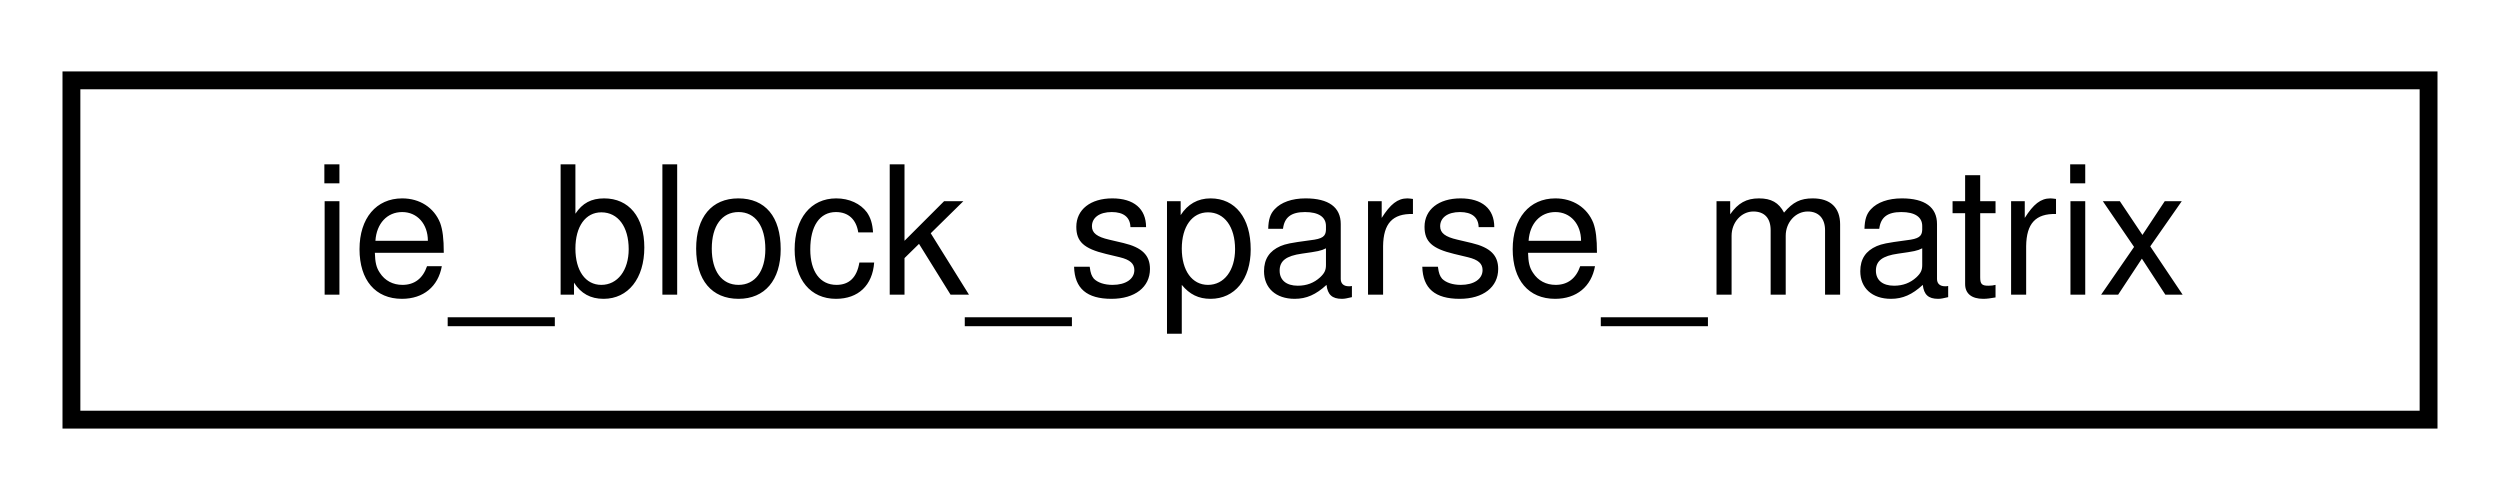
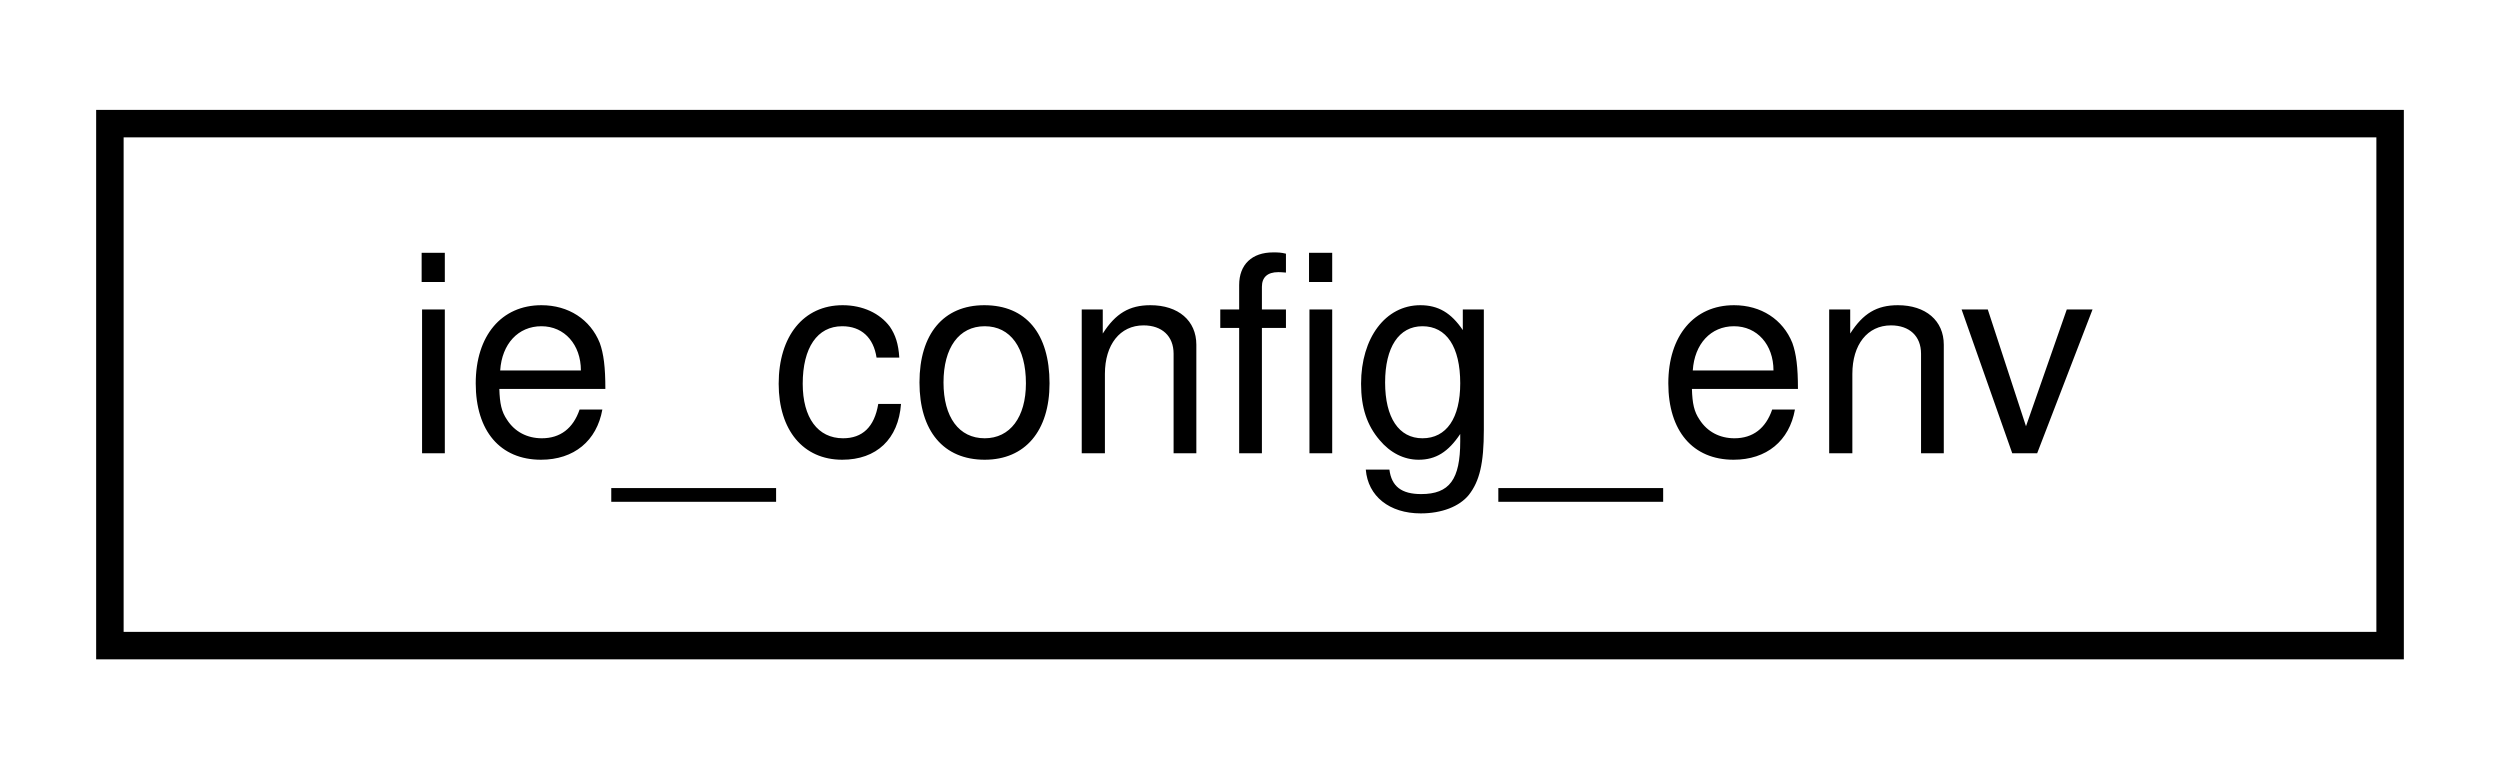
- <svg xmlns="http://www.w3.org/2000/svg" xmlns:xlink="http://www.w3.org/1999/xlink" width="140pt" height="28pt" viewBox="0.00 0.00 140.00 28.00">
+ <svg xmlns="http://www.w3.org/2000/svg" xmlns:xlink="http://www.w3.org/1999/xlink" width="91pt" height="28pt" viewBox="0.00 0.00 91.00 28.00">
  <g id="graph0" class="graph" transform="scale(1 1) rotate(0) translate(4 24)">
    <g id="node1" class="node">
      <g id="a_node1">
-         <a xlink:href="structie__block__sparse__matrix.html" target="_top" xlink:title="In-memory representation of a block-sparse matrix.">
-           <polygon fill="none" stroke="black" points="0,-0.5 0,-19.5 132,-19.5 132,-0.5 0,-0.5" />
-           <text text-anchor="middle" x="66" y="-7.5" font-family="Helvetica,sans-Serif" font-size="10.00">ie_block_sparse_matrix</text>
+         <a xlink:href="structie__config__env.html" target="_top" xlink:title=" ">
+           <polygon fill="none" stroke="black" points="0,-0.5 0,-19.5 83,-19.5 83,-0.5 0,-0.5" />
+           <text text-anchor="middle" x="41.5" y="-7.5" font-family="Helvetica,sans-Serif" font-size="10.00">ie_config_env</text>
        </a>
      </g>
    </g>
  </g>
</svg>
